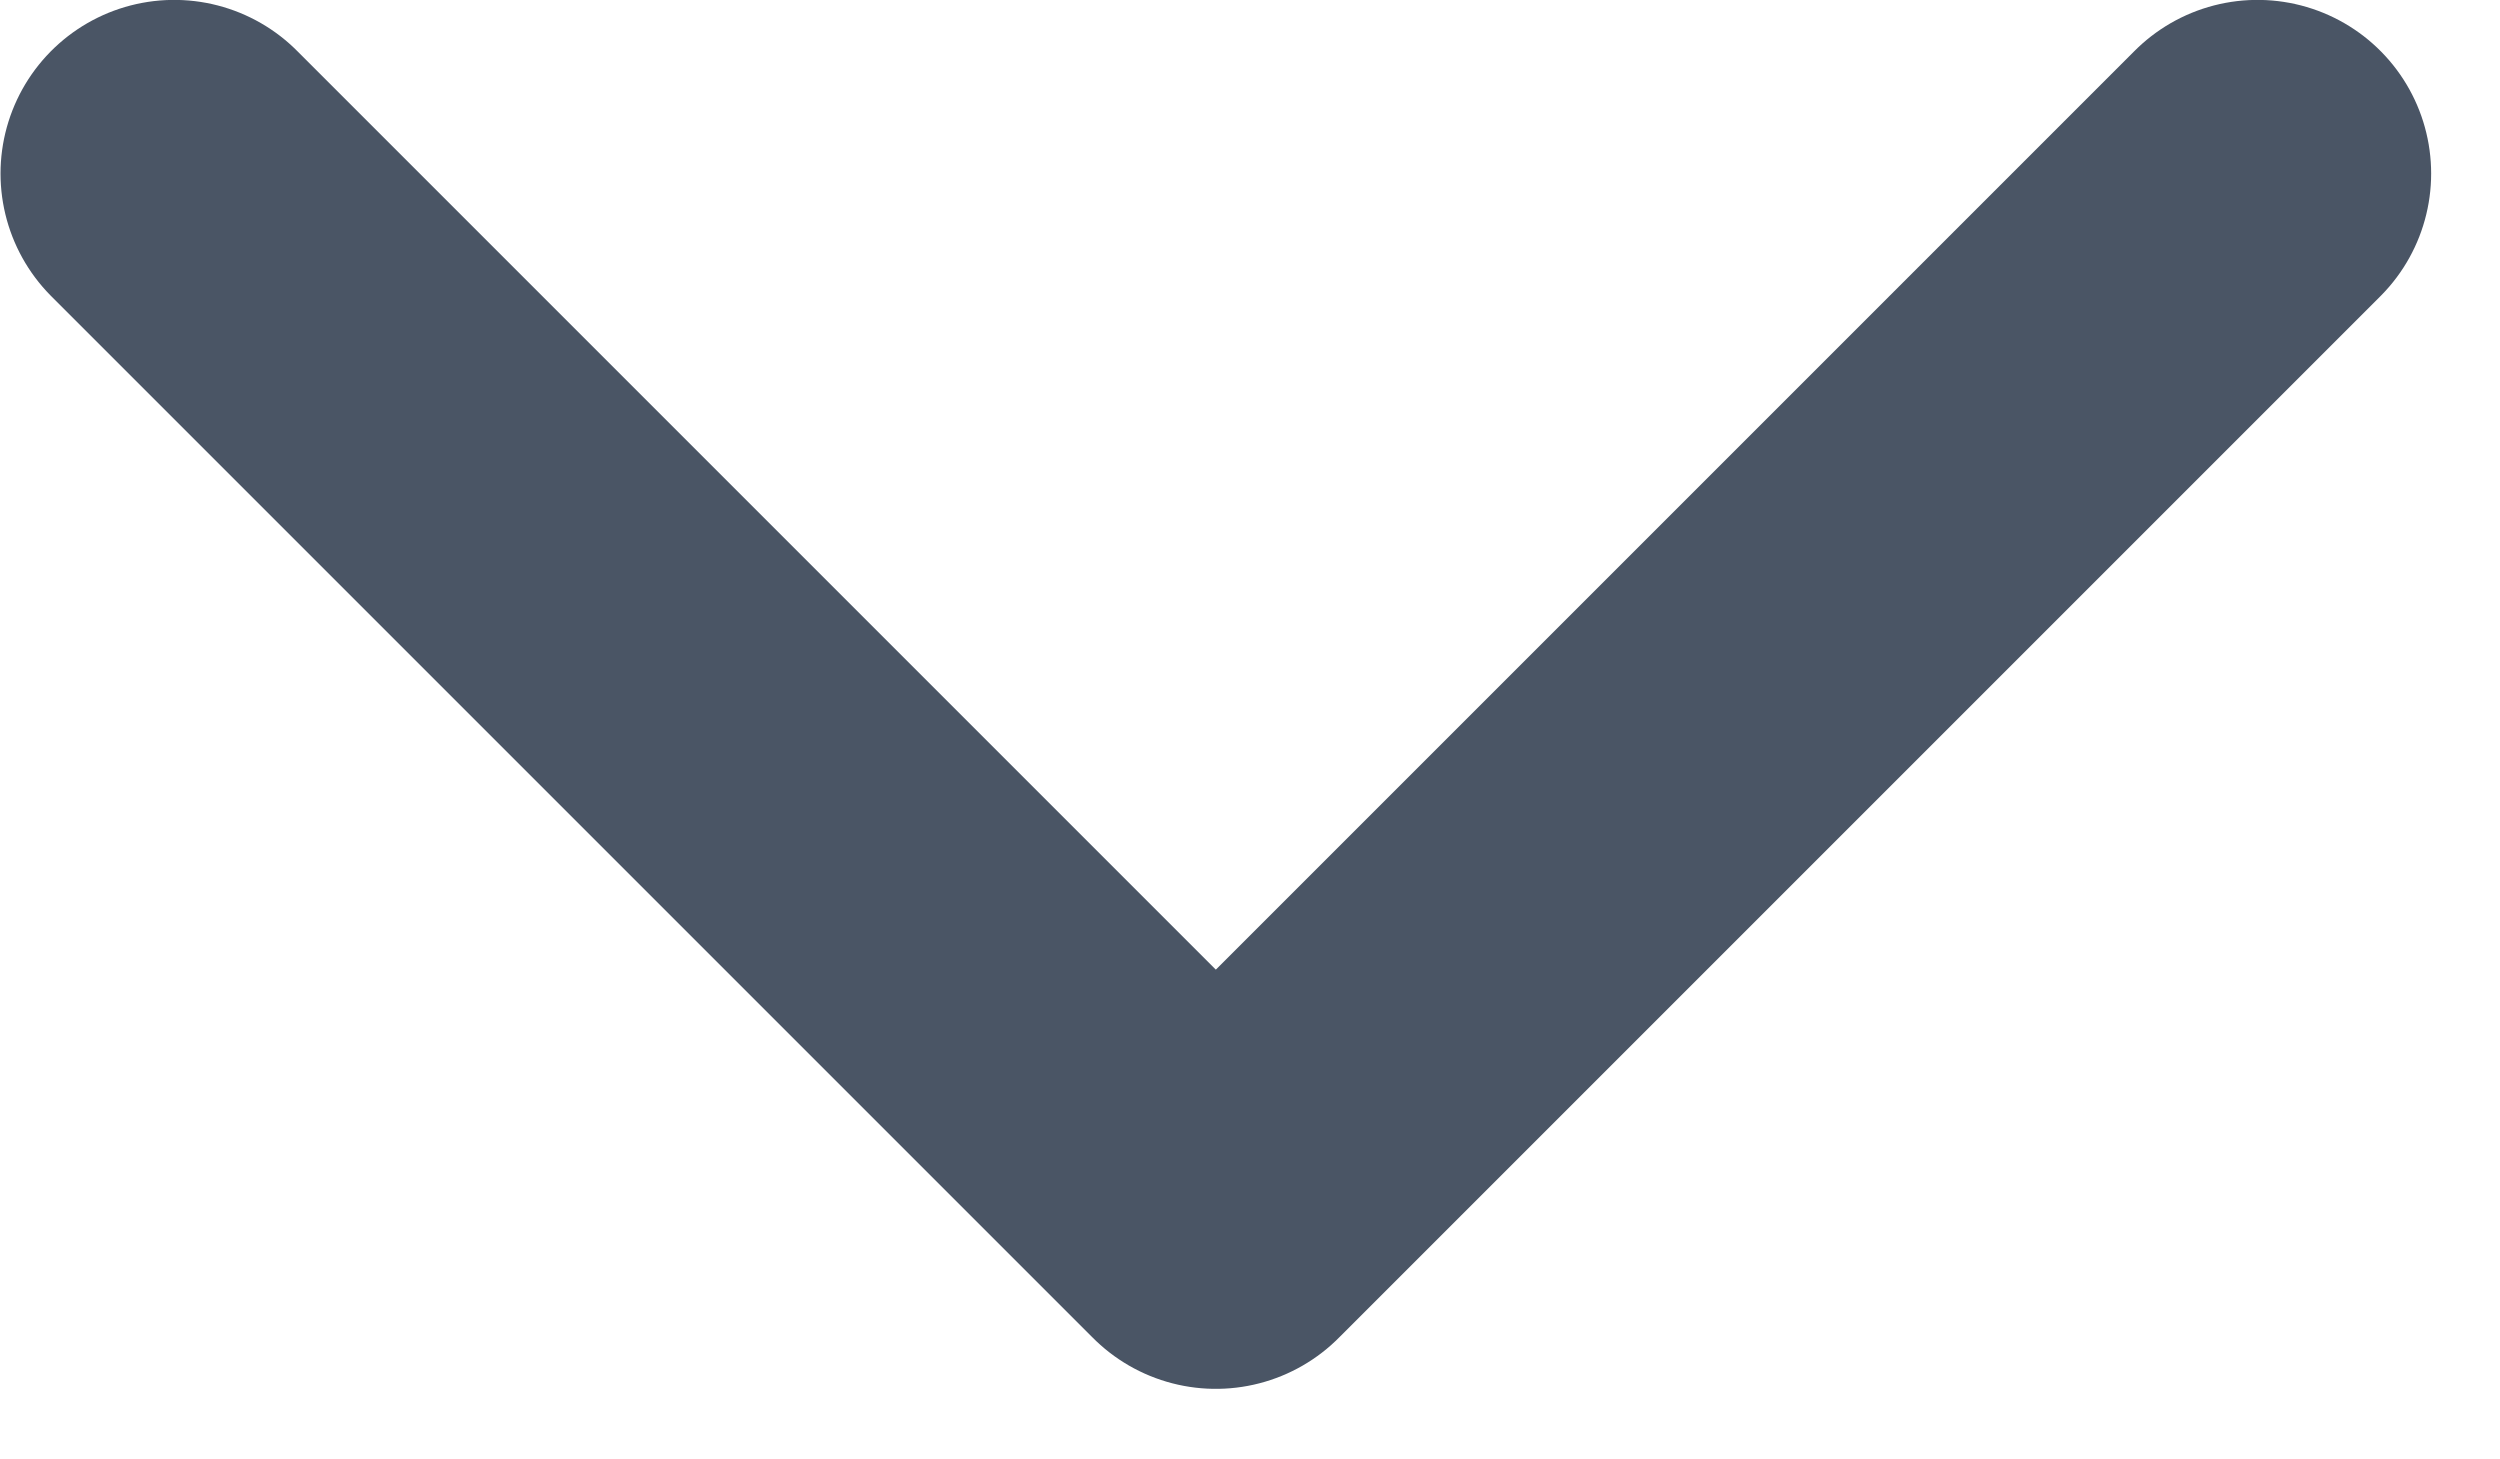
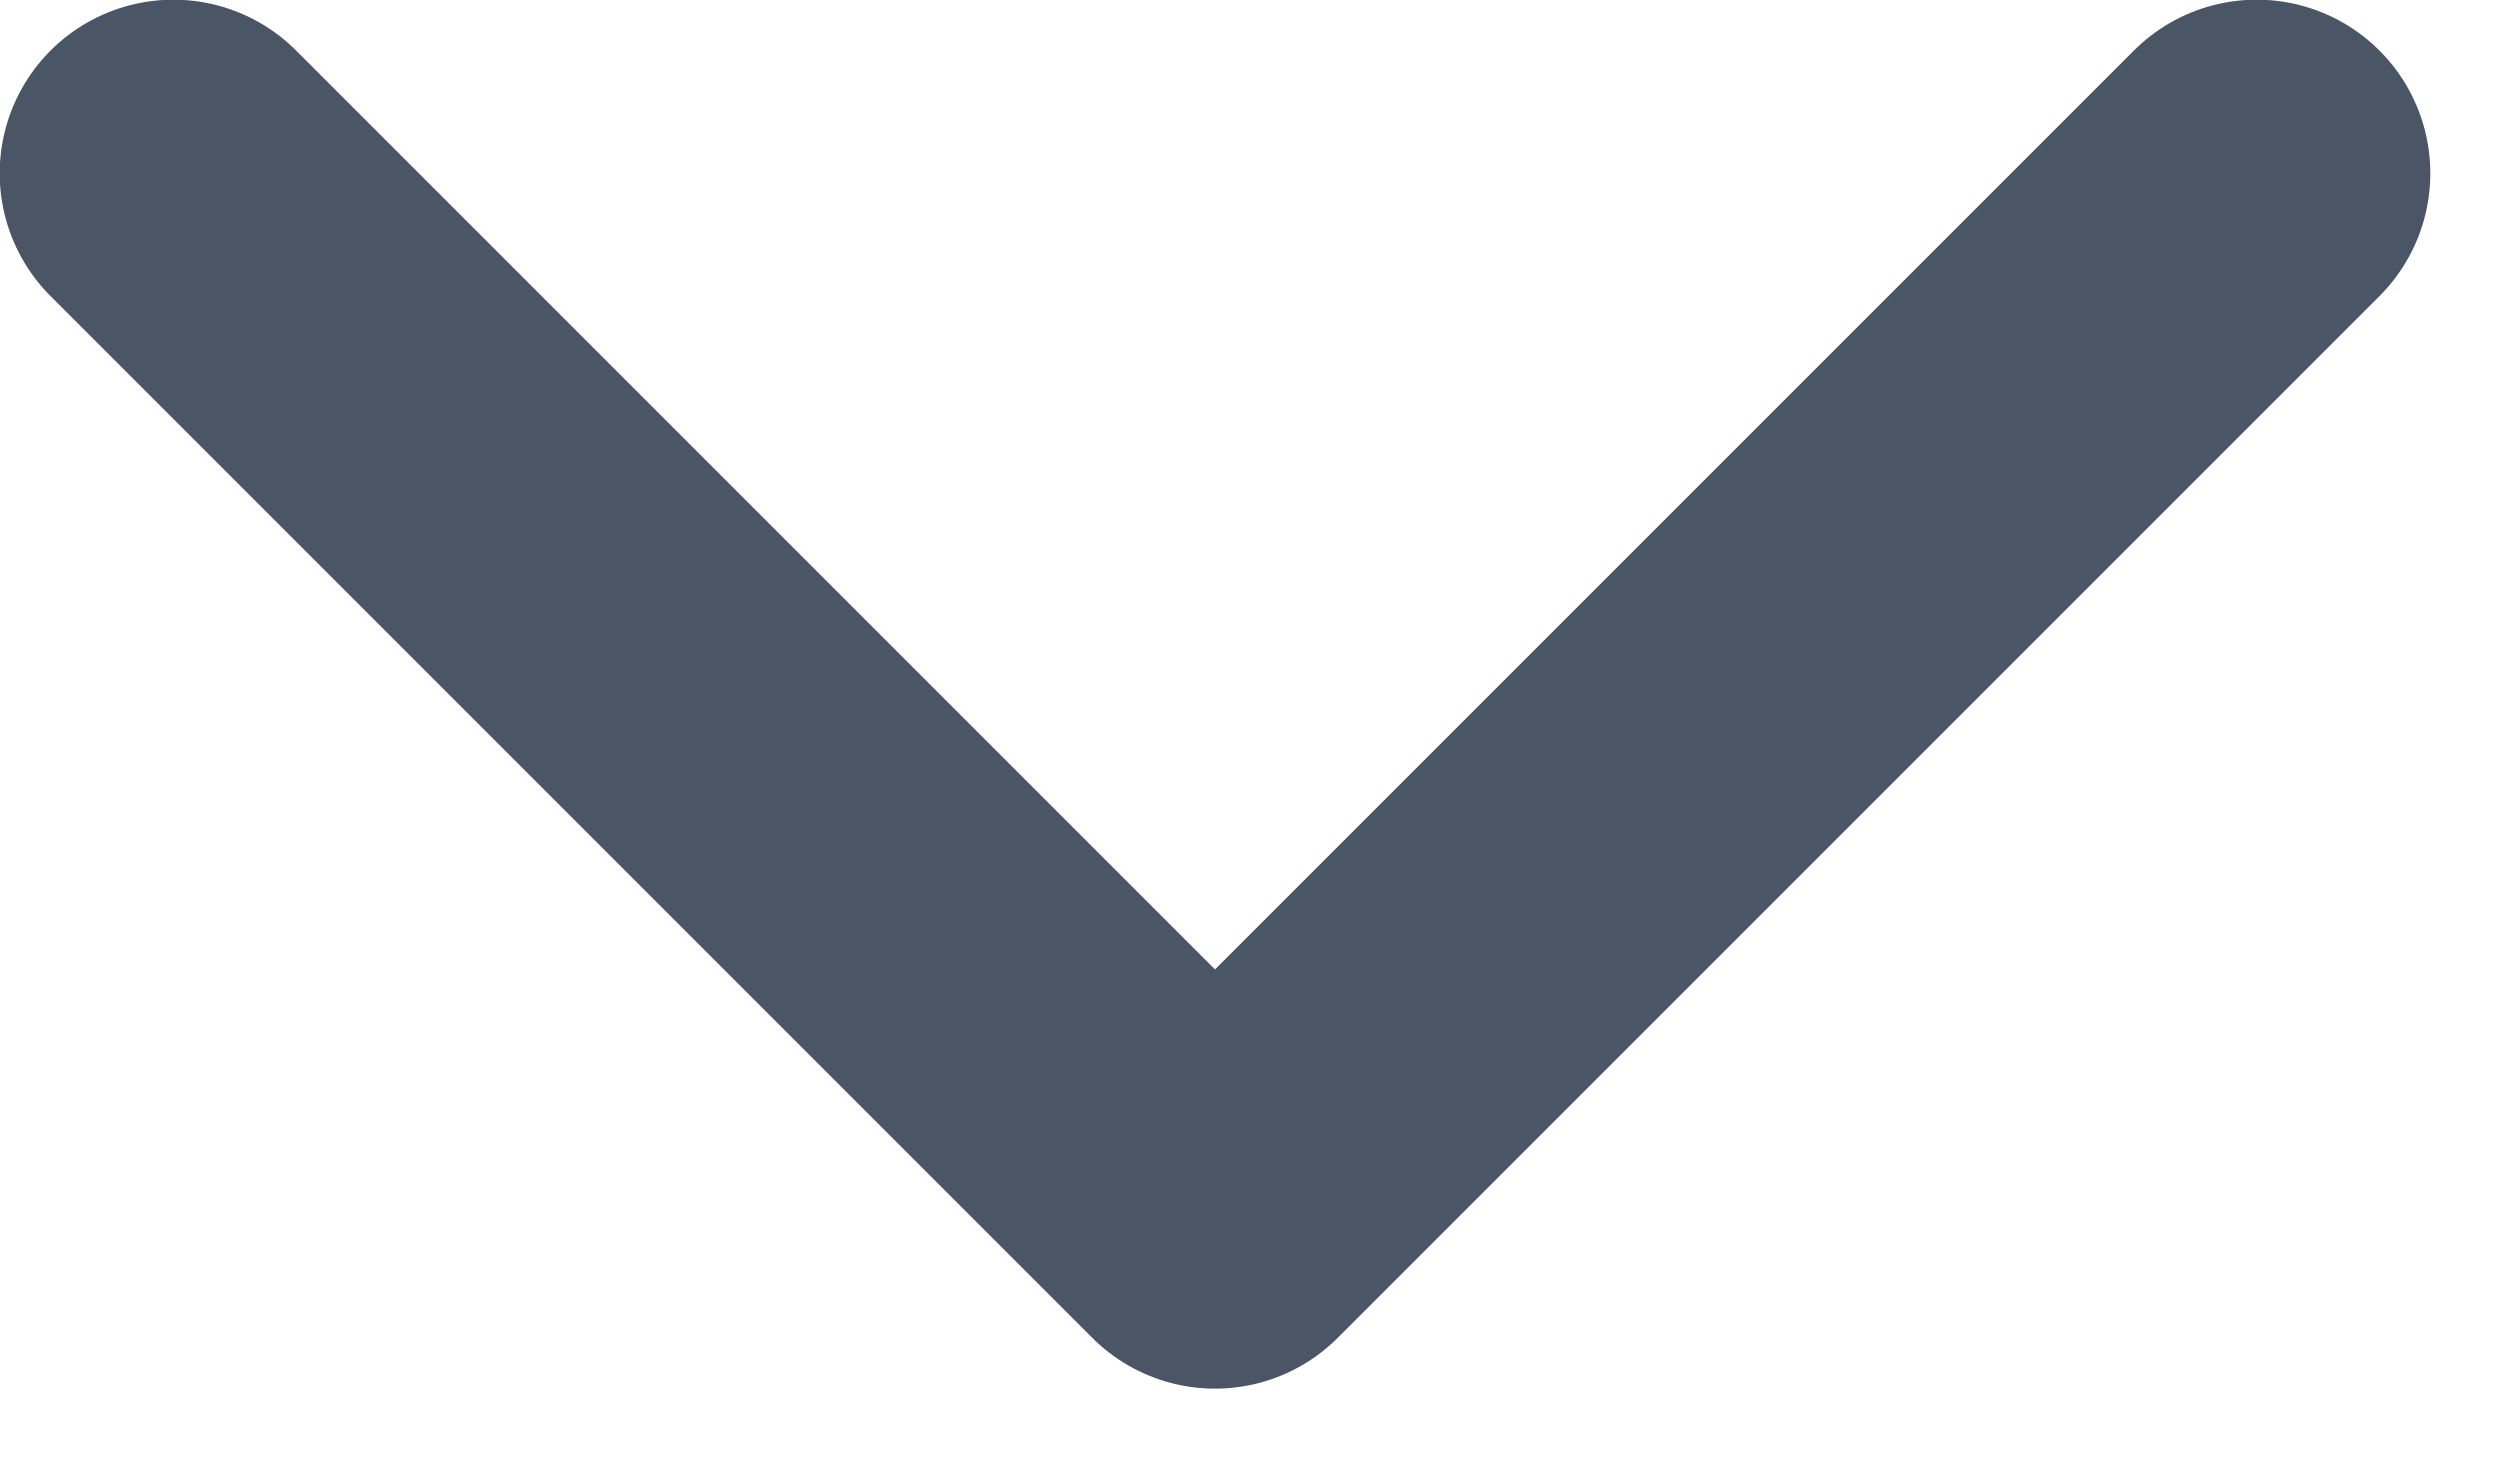
<svg xmlns="http://www.w3.org/2000/svg" width="12" height="7" viewBox="0 0 12 7" fill="none">
-   <path d="M0.836 0.833L5.836 5.833L10.836 0.833" stroke="#4A5565" stroke-width="1.667" stroke-linecap="round" stroke-linejoin="round" />
+   <path d="M0.832 0.832L5.832 5.832L10.832 0.832" stroke="#4A5565" stroke-width="1.667" stroke-linecap="round" stroke-linejoin="round" />
</svg>
